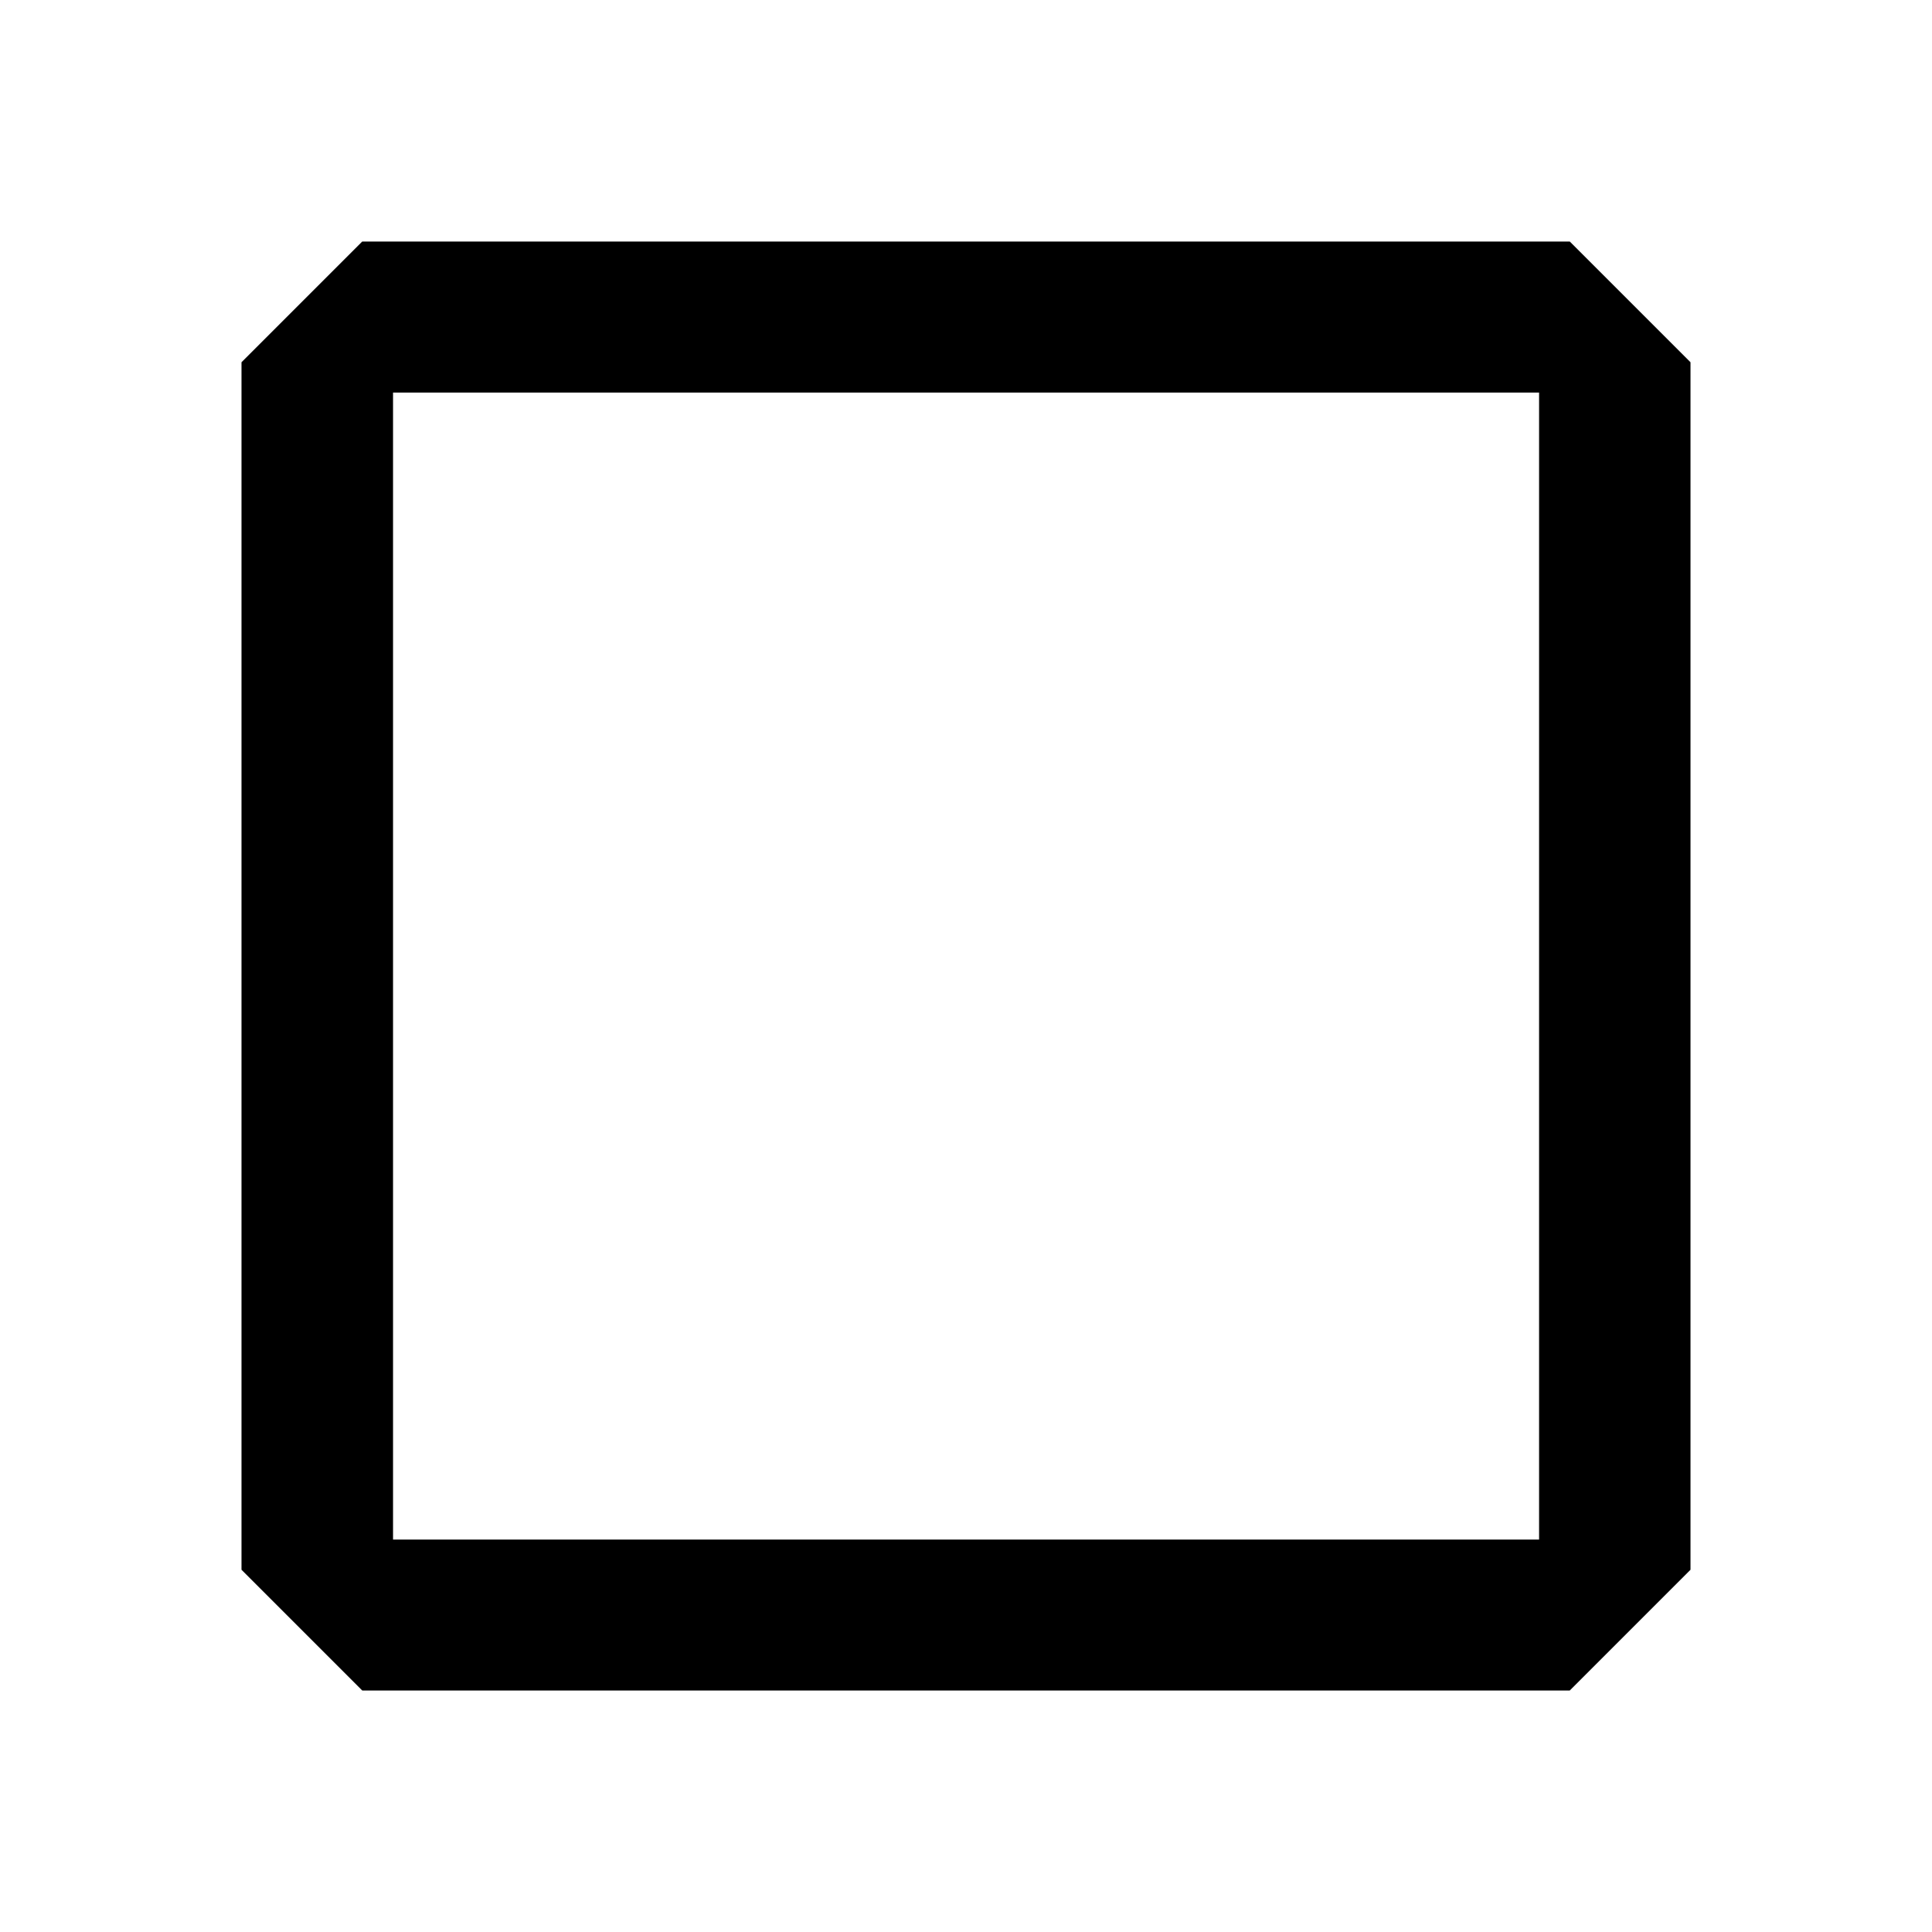
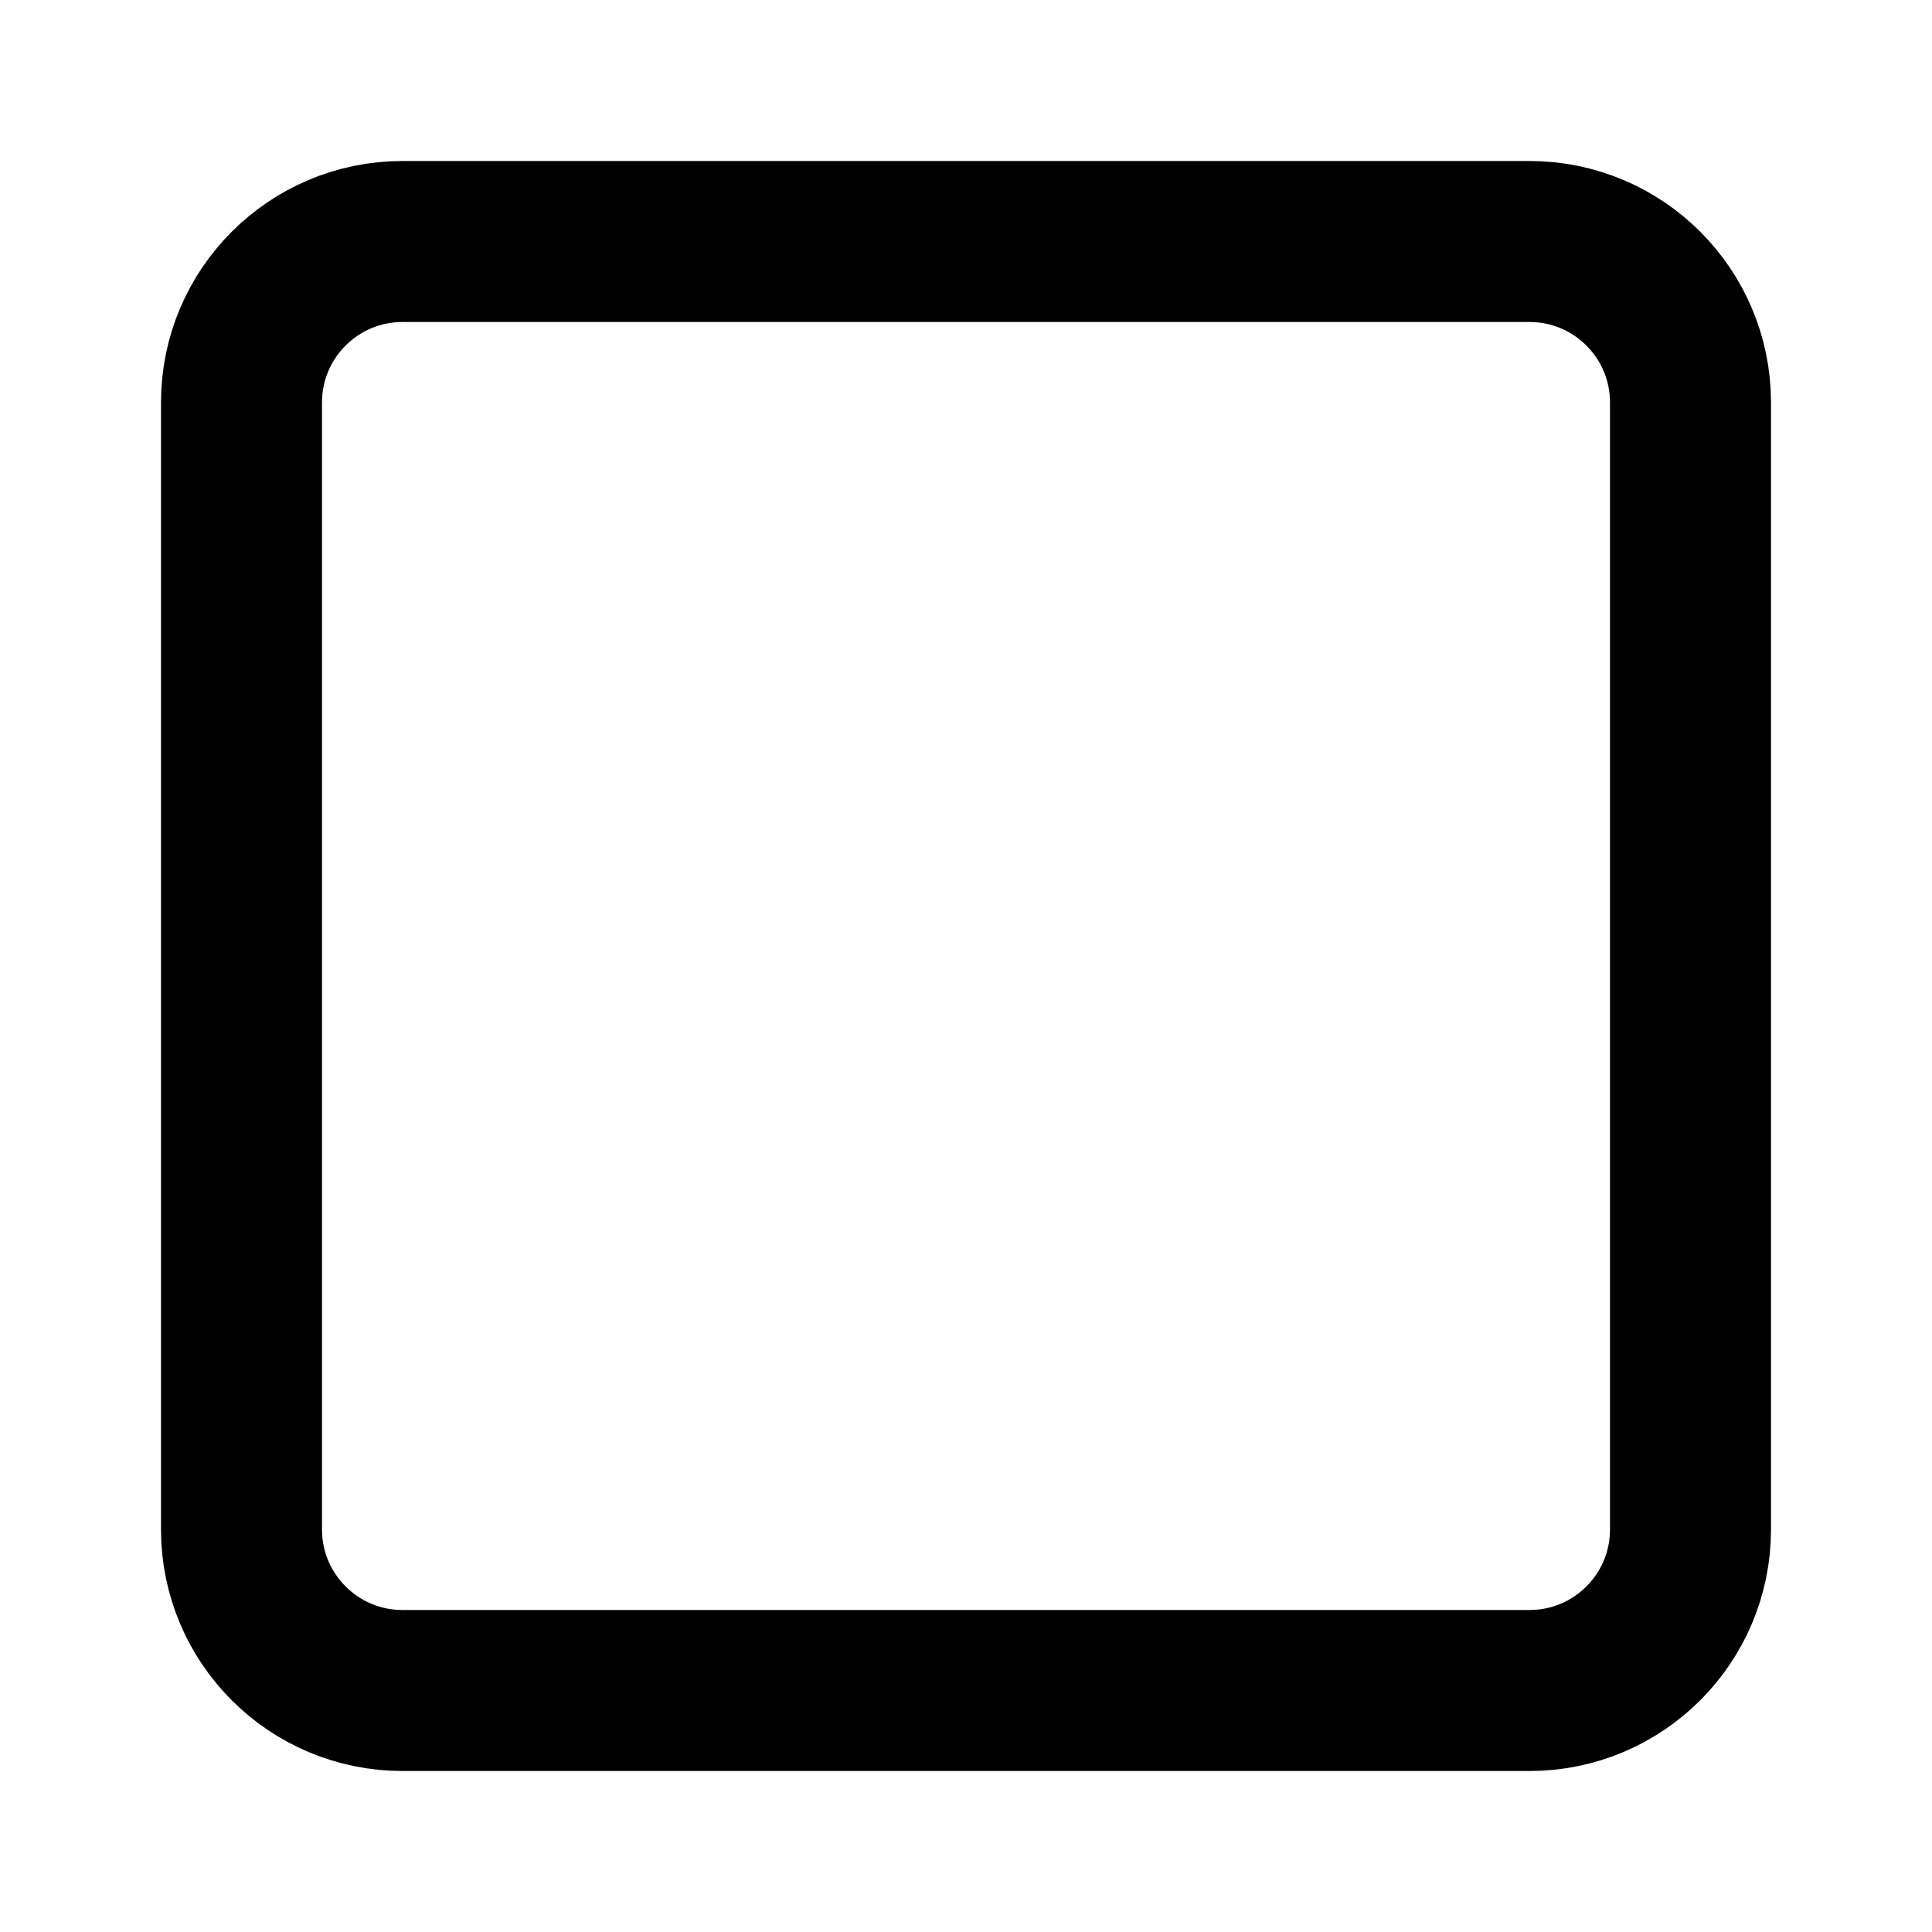
- <svg xmlns="http://www.w3.org/2000/svg" width="16" height="16" viewBox="0 0 16 16" fill="currentColor">
-   <path fill-rule="evenodd" clip-rule="evenodd" d="M13 2L14 3V13L13 14H3L2 13L2 3L3 2H13ZM12.746 3.251L3.255 3.251L3.255 12.75H12.746V3.251Z" />
+ <svg xmlns="http://www.w3.org/2000/svg" width="24" height="24" viewBox="0 0 24 24" fill="none" stroke="currentColor" stroke-width="2" stroke-linecap="round" stroke-linejoin="round" class="lucide lucide-square">
+   <rect width="18" height="18" x="3" y="3" rx="2" />
</svg>
